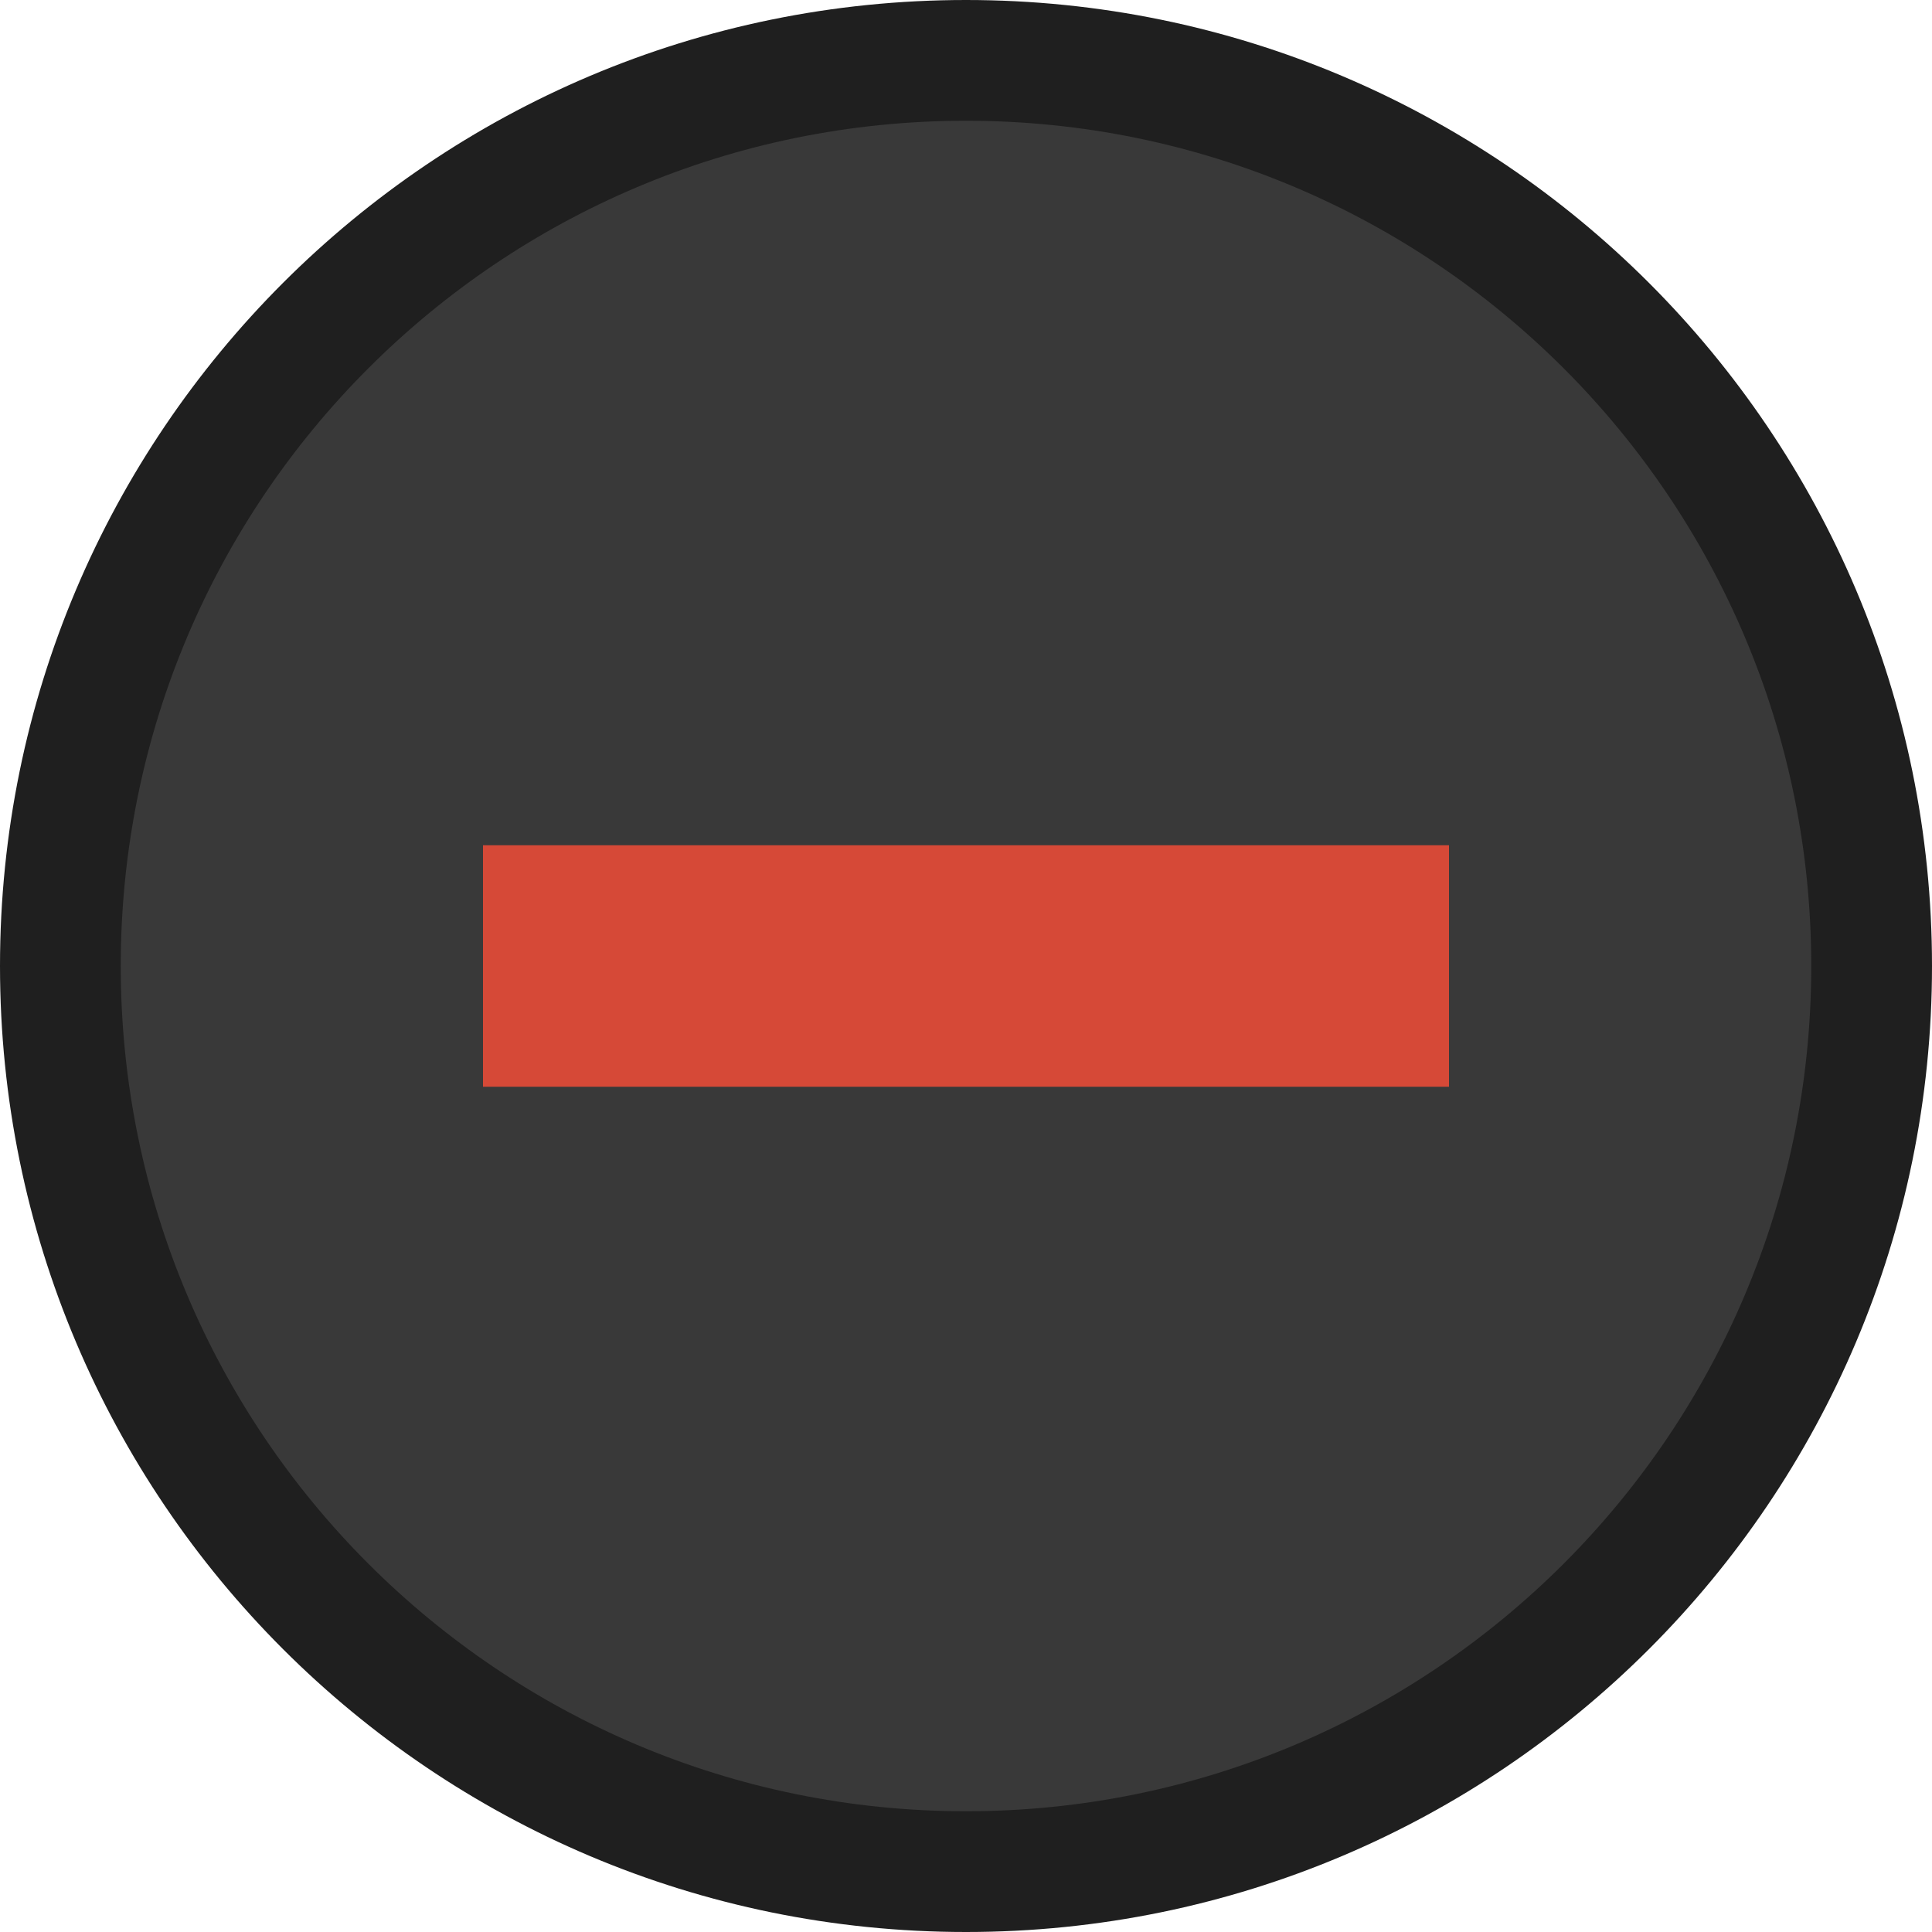
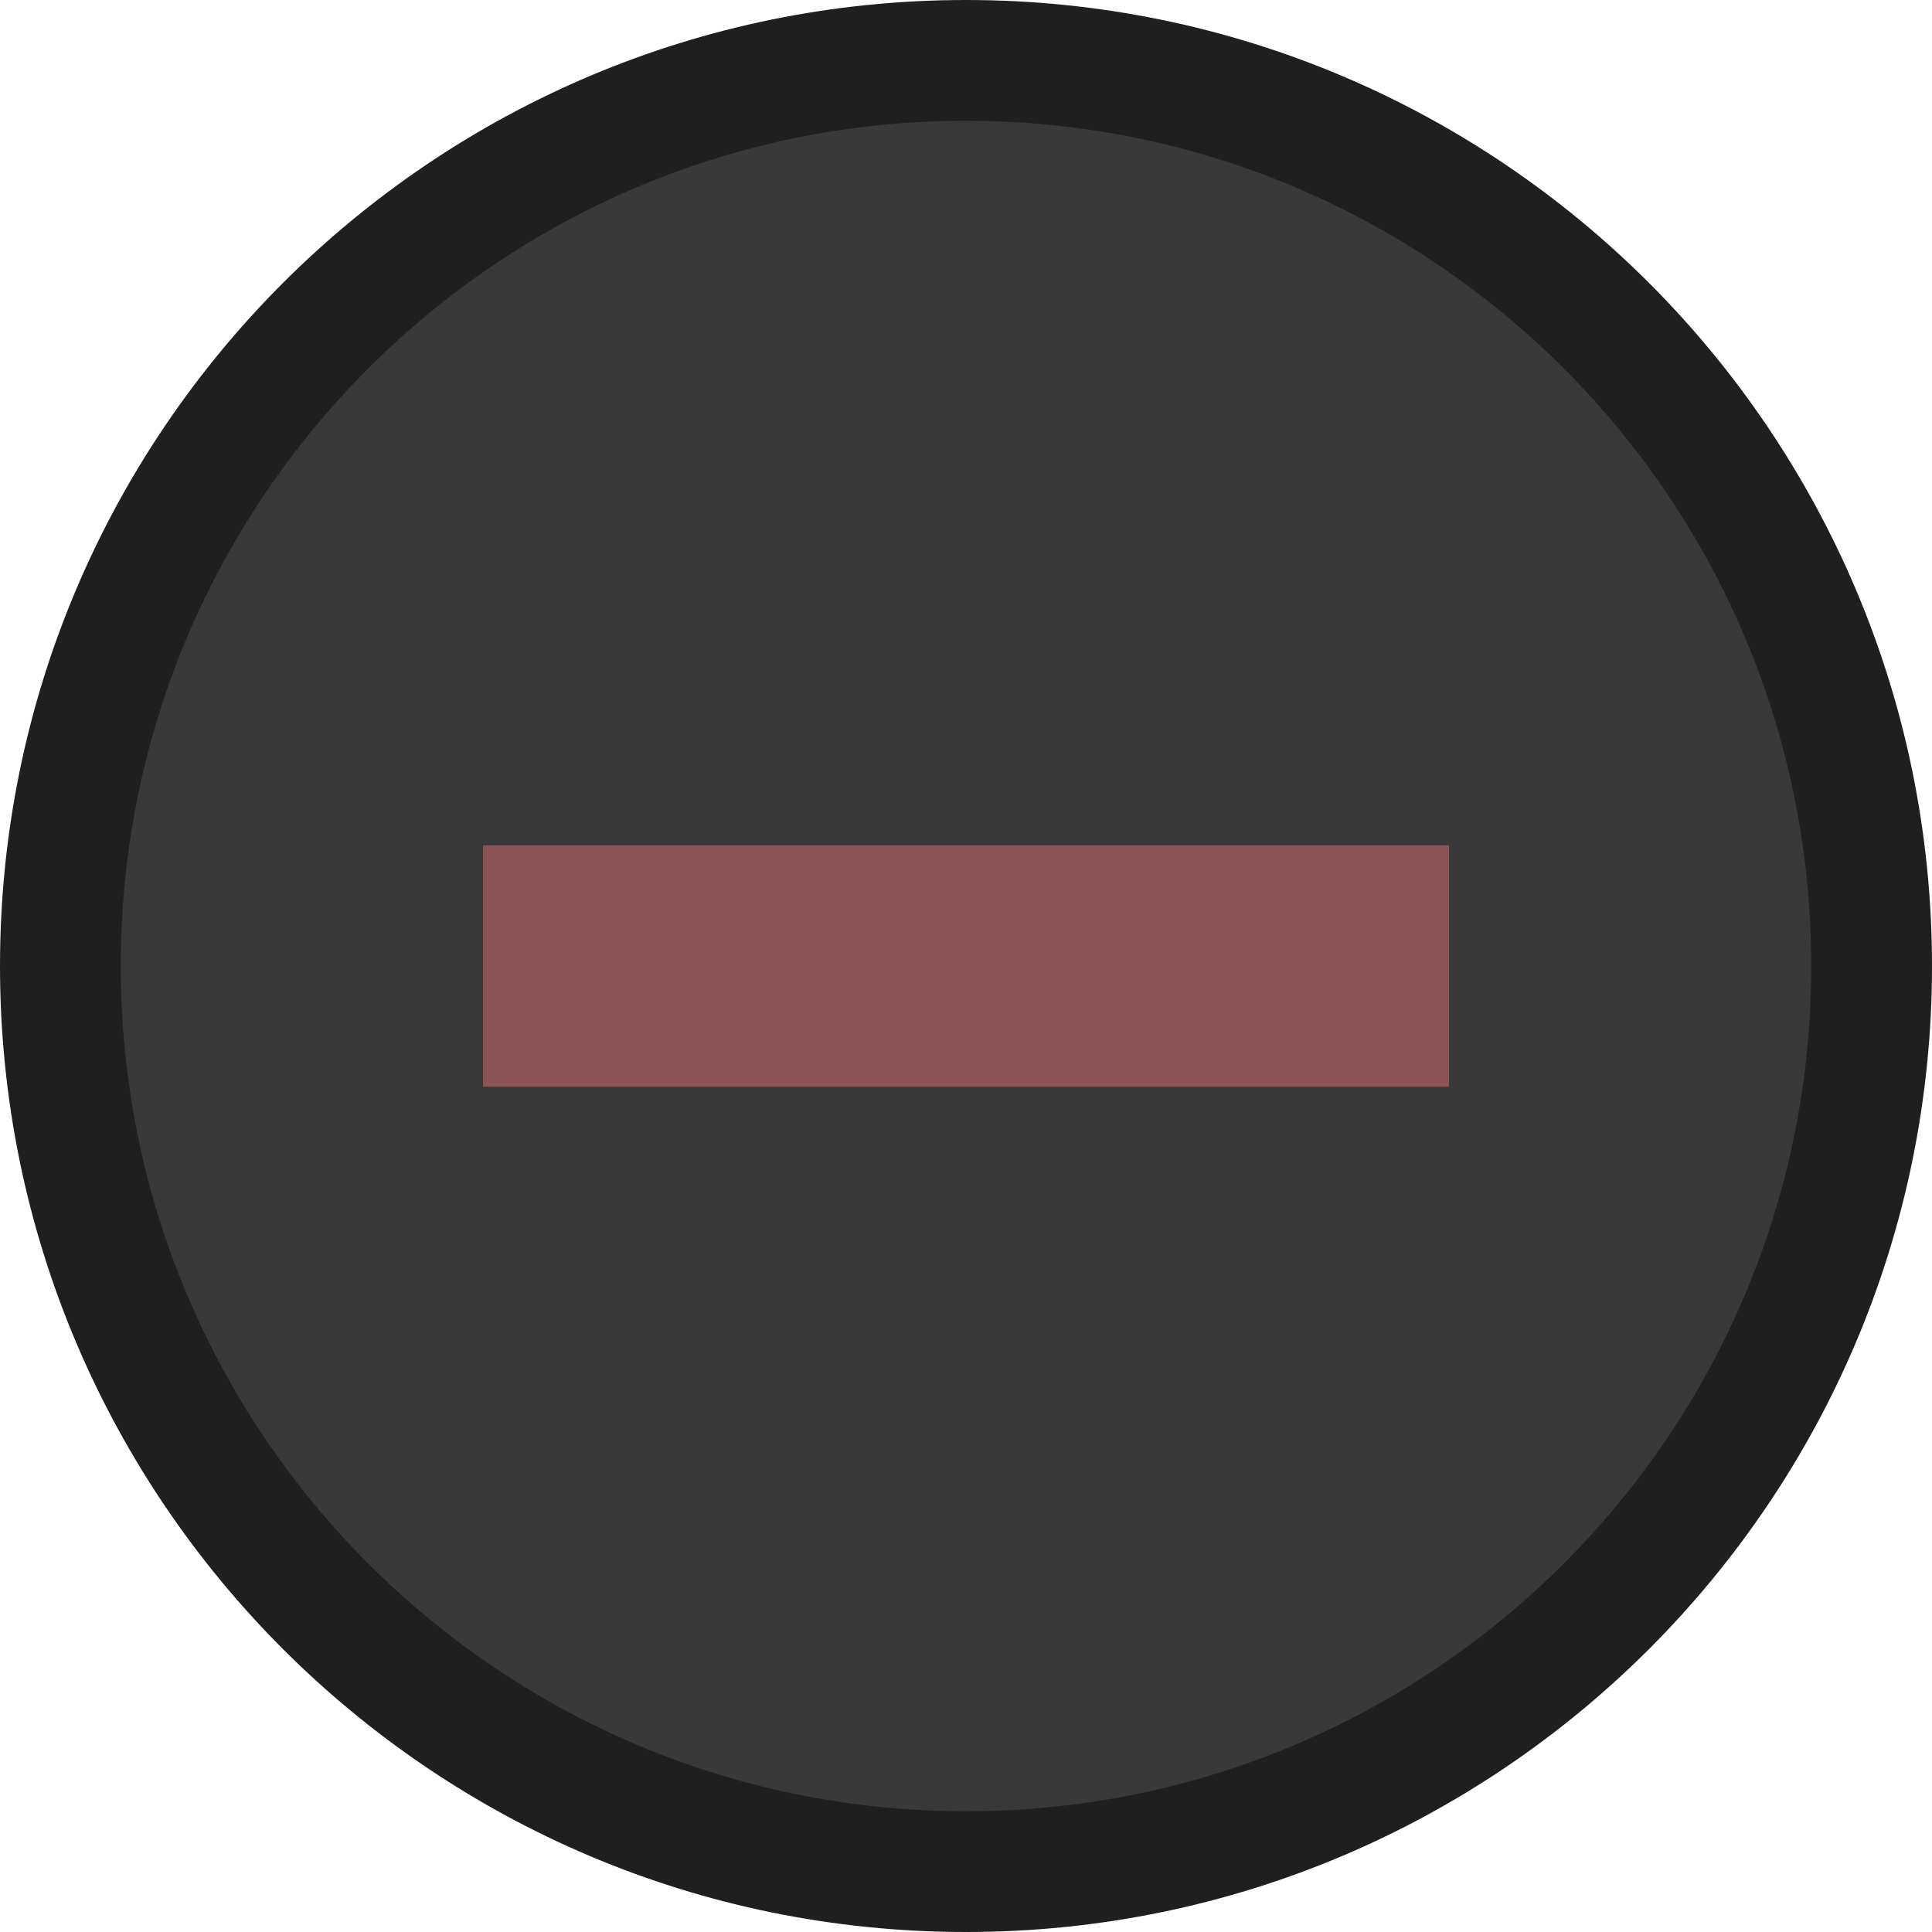
<svg xmlns="http://www.w3.org/2000/svg" viewBox="0 0 16 16">
  <g transform="translate(0 -1036.362)">
    <path style="fill:#393939" d="M 15,8 A 7,7 0 1 1 1,8 7,7 0 1 1 15,8 z" transform="matrix(1.06059 0 0 1.05421 -.46237 1036.085)" />
    <path style="fill:#1f1f1f" d="M 8 0 C 3.582 8.8817842e-16 -3.006854e-17 3.582 0 8 C 0 12.418 3.582 16 8 16 C 12.418 16 16 12.418 16 8 C 16 3.582 12.418 -1.8064254e-15 8 0 z M 8 1 C 11.866 1 15 4.134 15 8 C 15 11.866 11.866 15 8 15 C 4.134 15 1 11.866 1 8 C 1 4.134 4.134 1 8 1 z " transform="translate(0 1036.362)" />
-     <rect width="8" x="4" y="7" height="2" style="fill:#d64937" transform="translate(0 1036.362)" />
+     <rect width="8" x="4" y="7" height="2" style="fill:#8C5353" transform="translate(0 1036.362)" />
  </g>
</svg>
